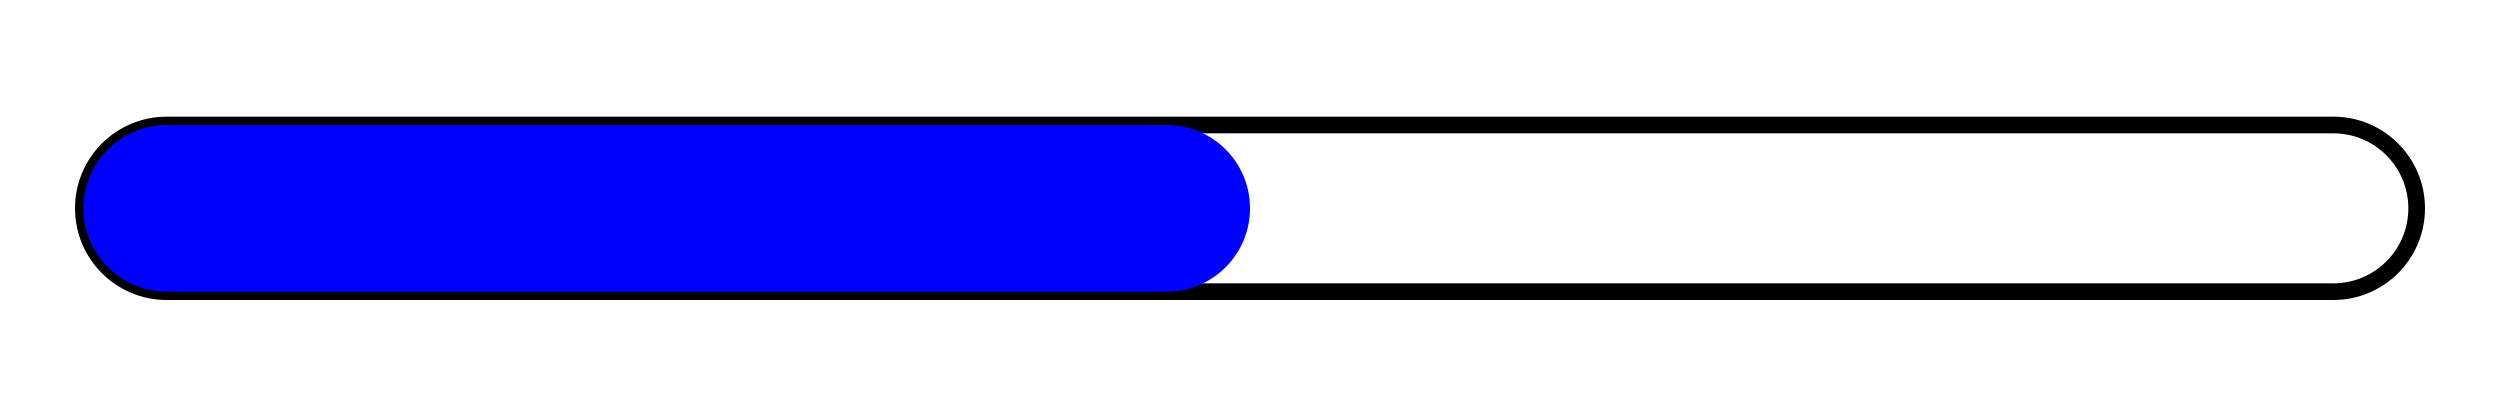
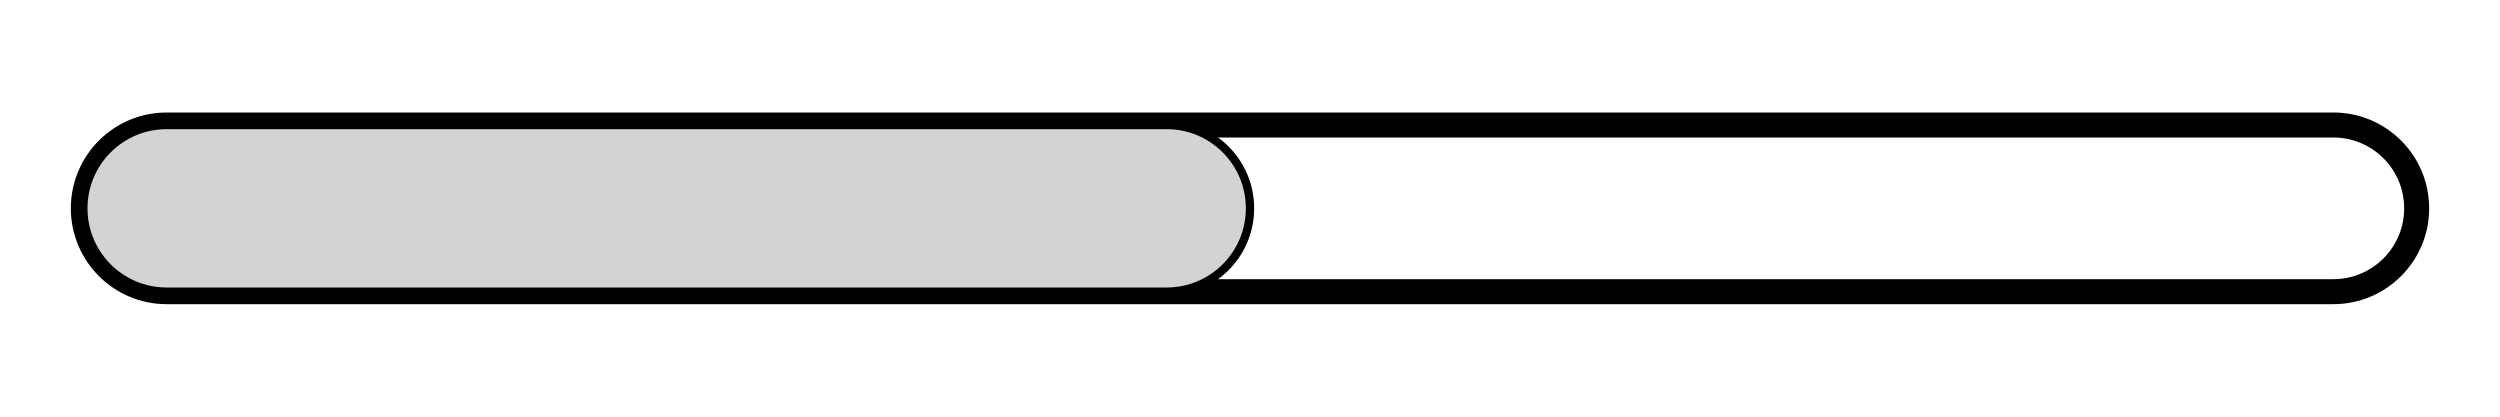
<svg xmlns="http://www.w3.org/2000/svg" width="300" height="50">
-   <rect x="10" y="15" width="280" height="20" rx="10" ry="10" style="fill:none;stroke:black;stroke-width:2" />
-   <rect x="10" y="15" width="140" height="20" rx="10" ry="10" style="fill:blue;stroke:none" />
+   <rect x="10" y="15" width="280" height="20" rx="10" ry="10" style="fill:none;stroke:black;stroke-width:3" />
+   <rect x="10" y="15" width="140" height="20" rx="10" ry="10" style="fill:lightgrey;stroke:black" />
</svg>
